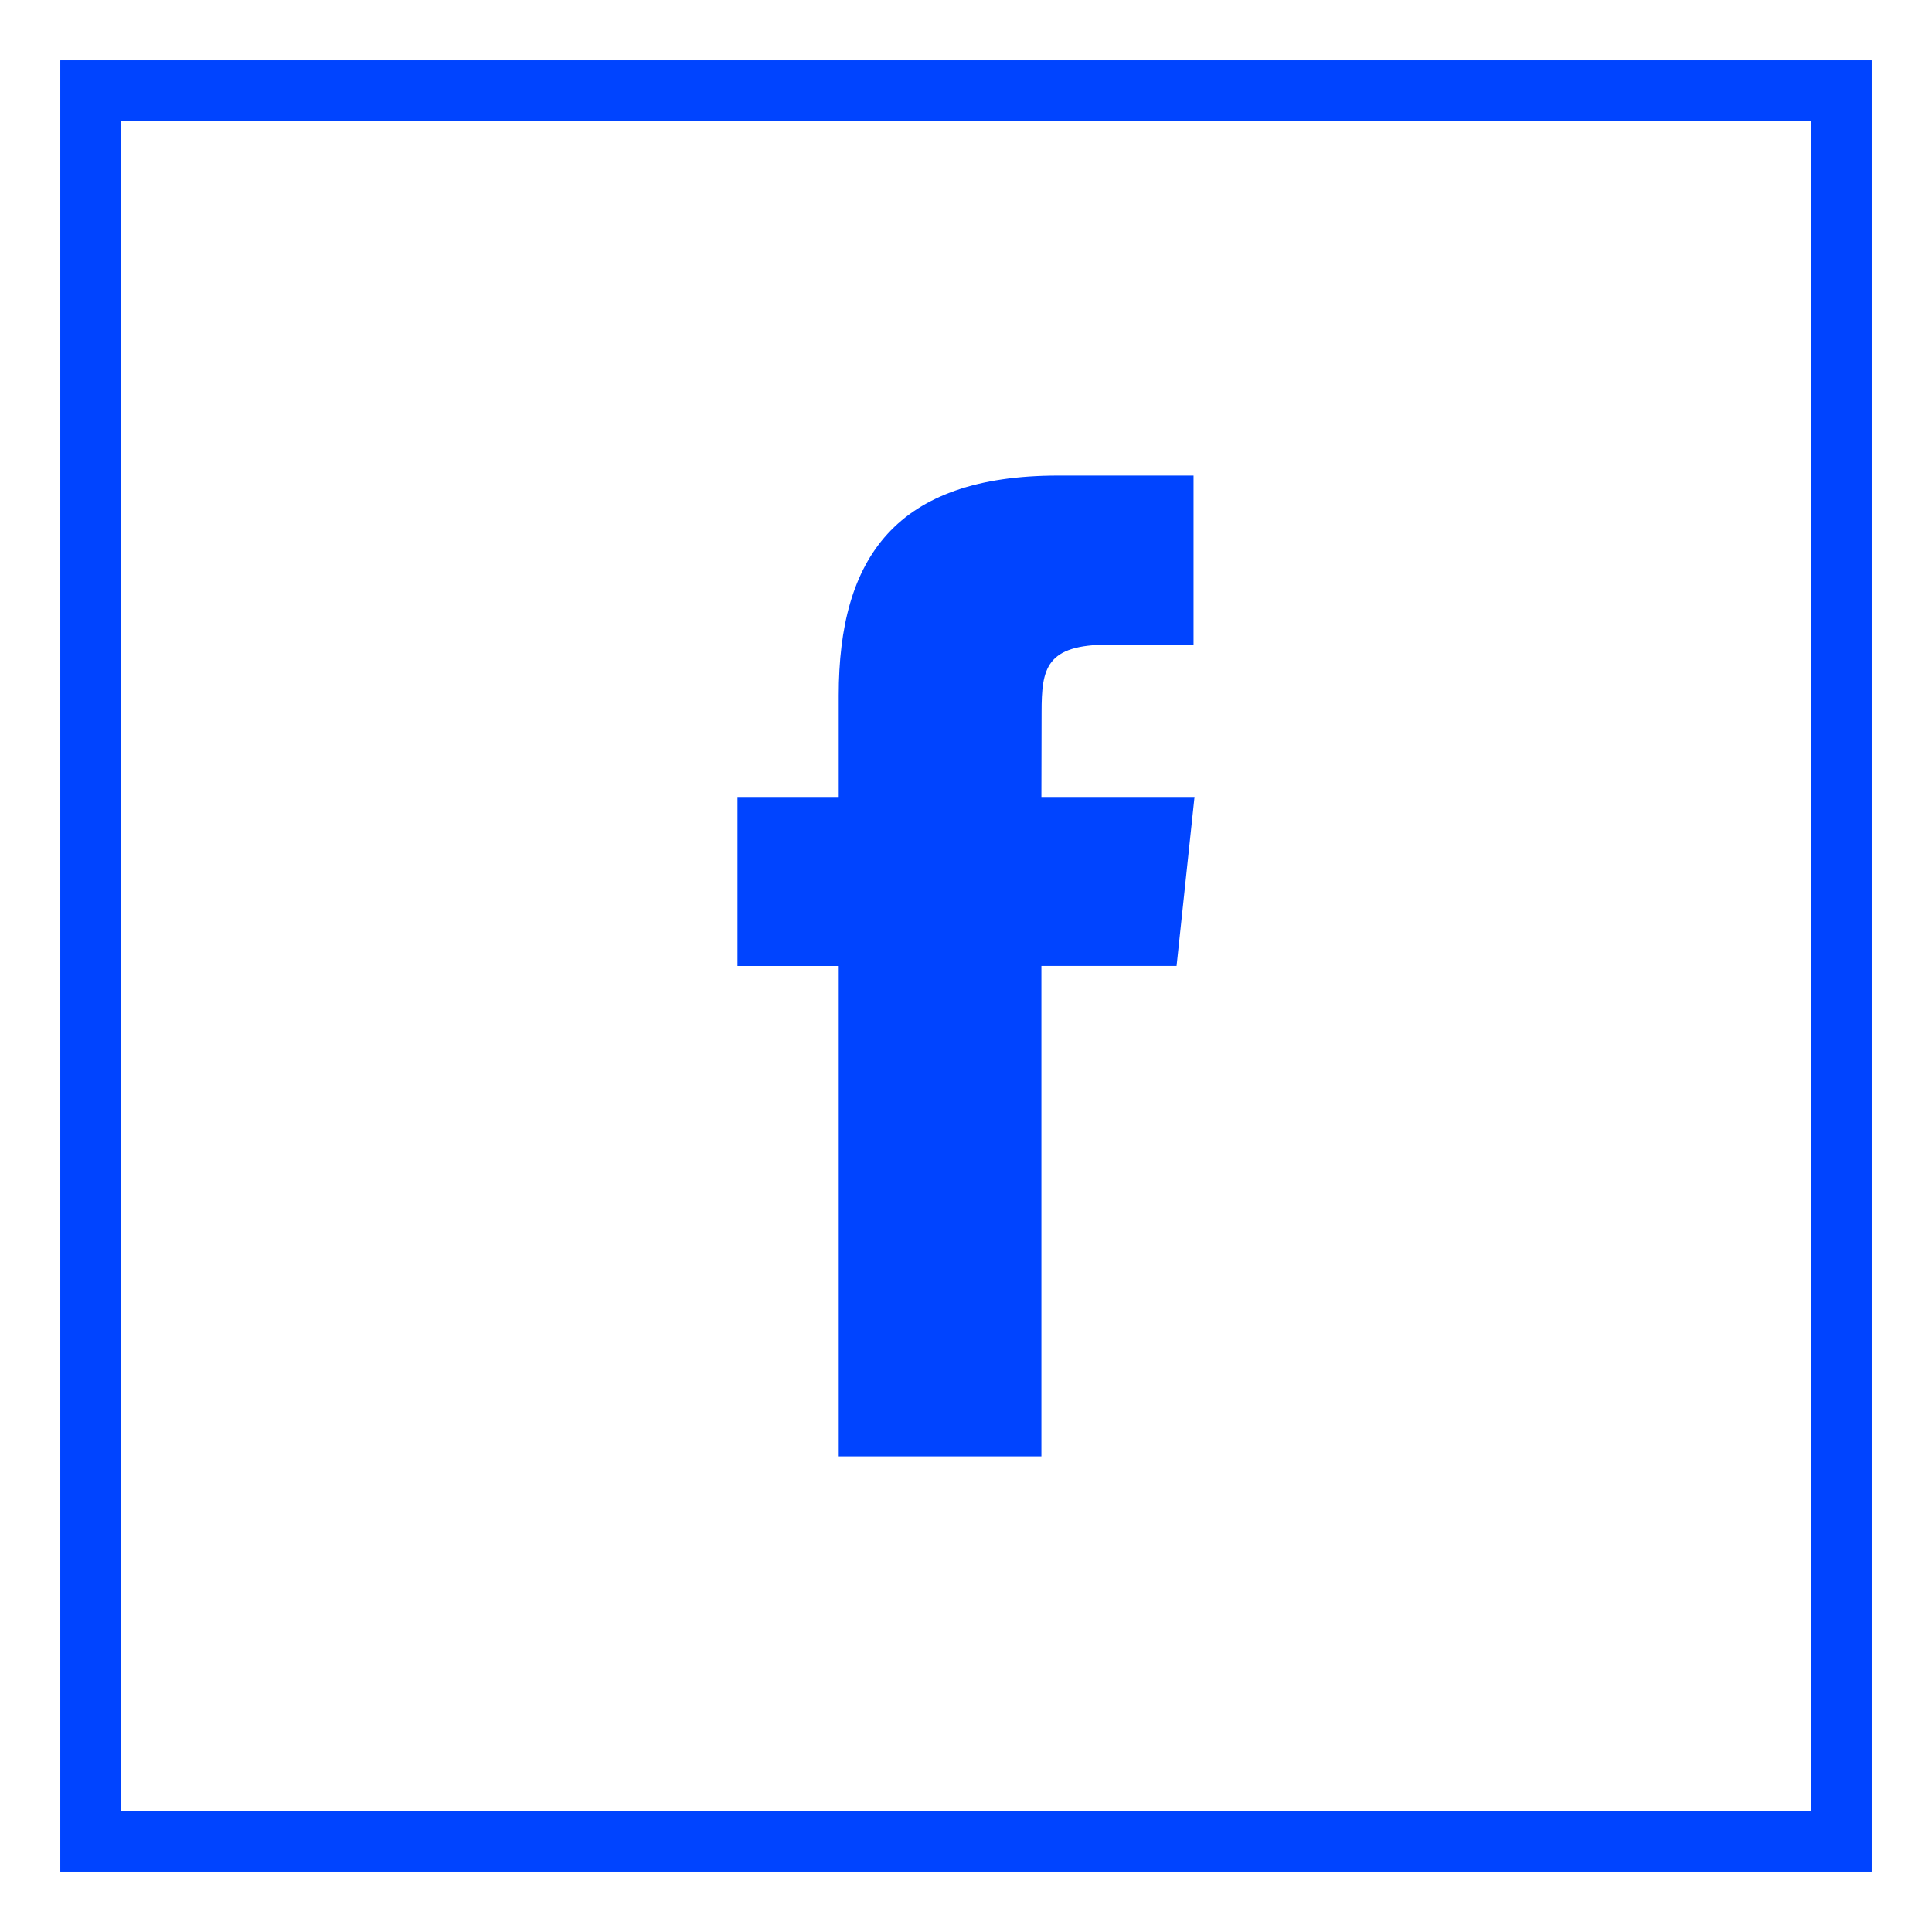
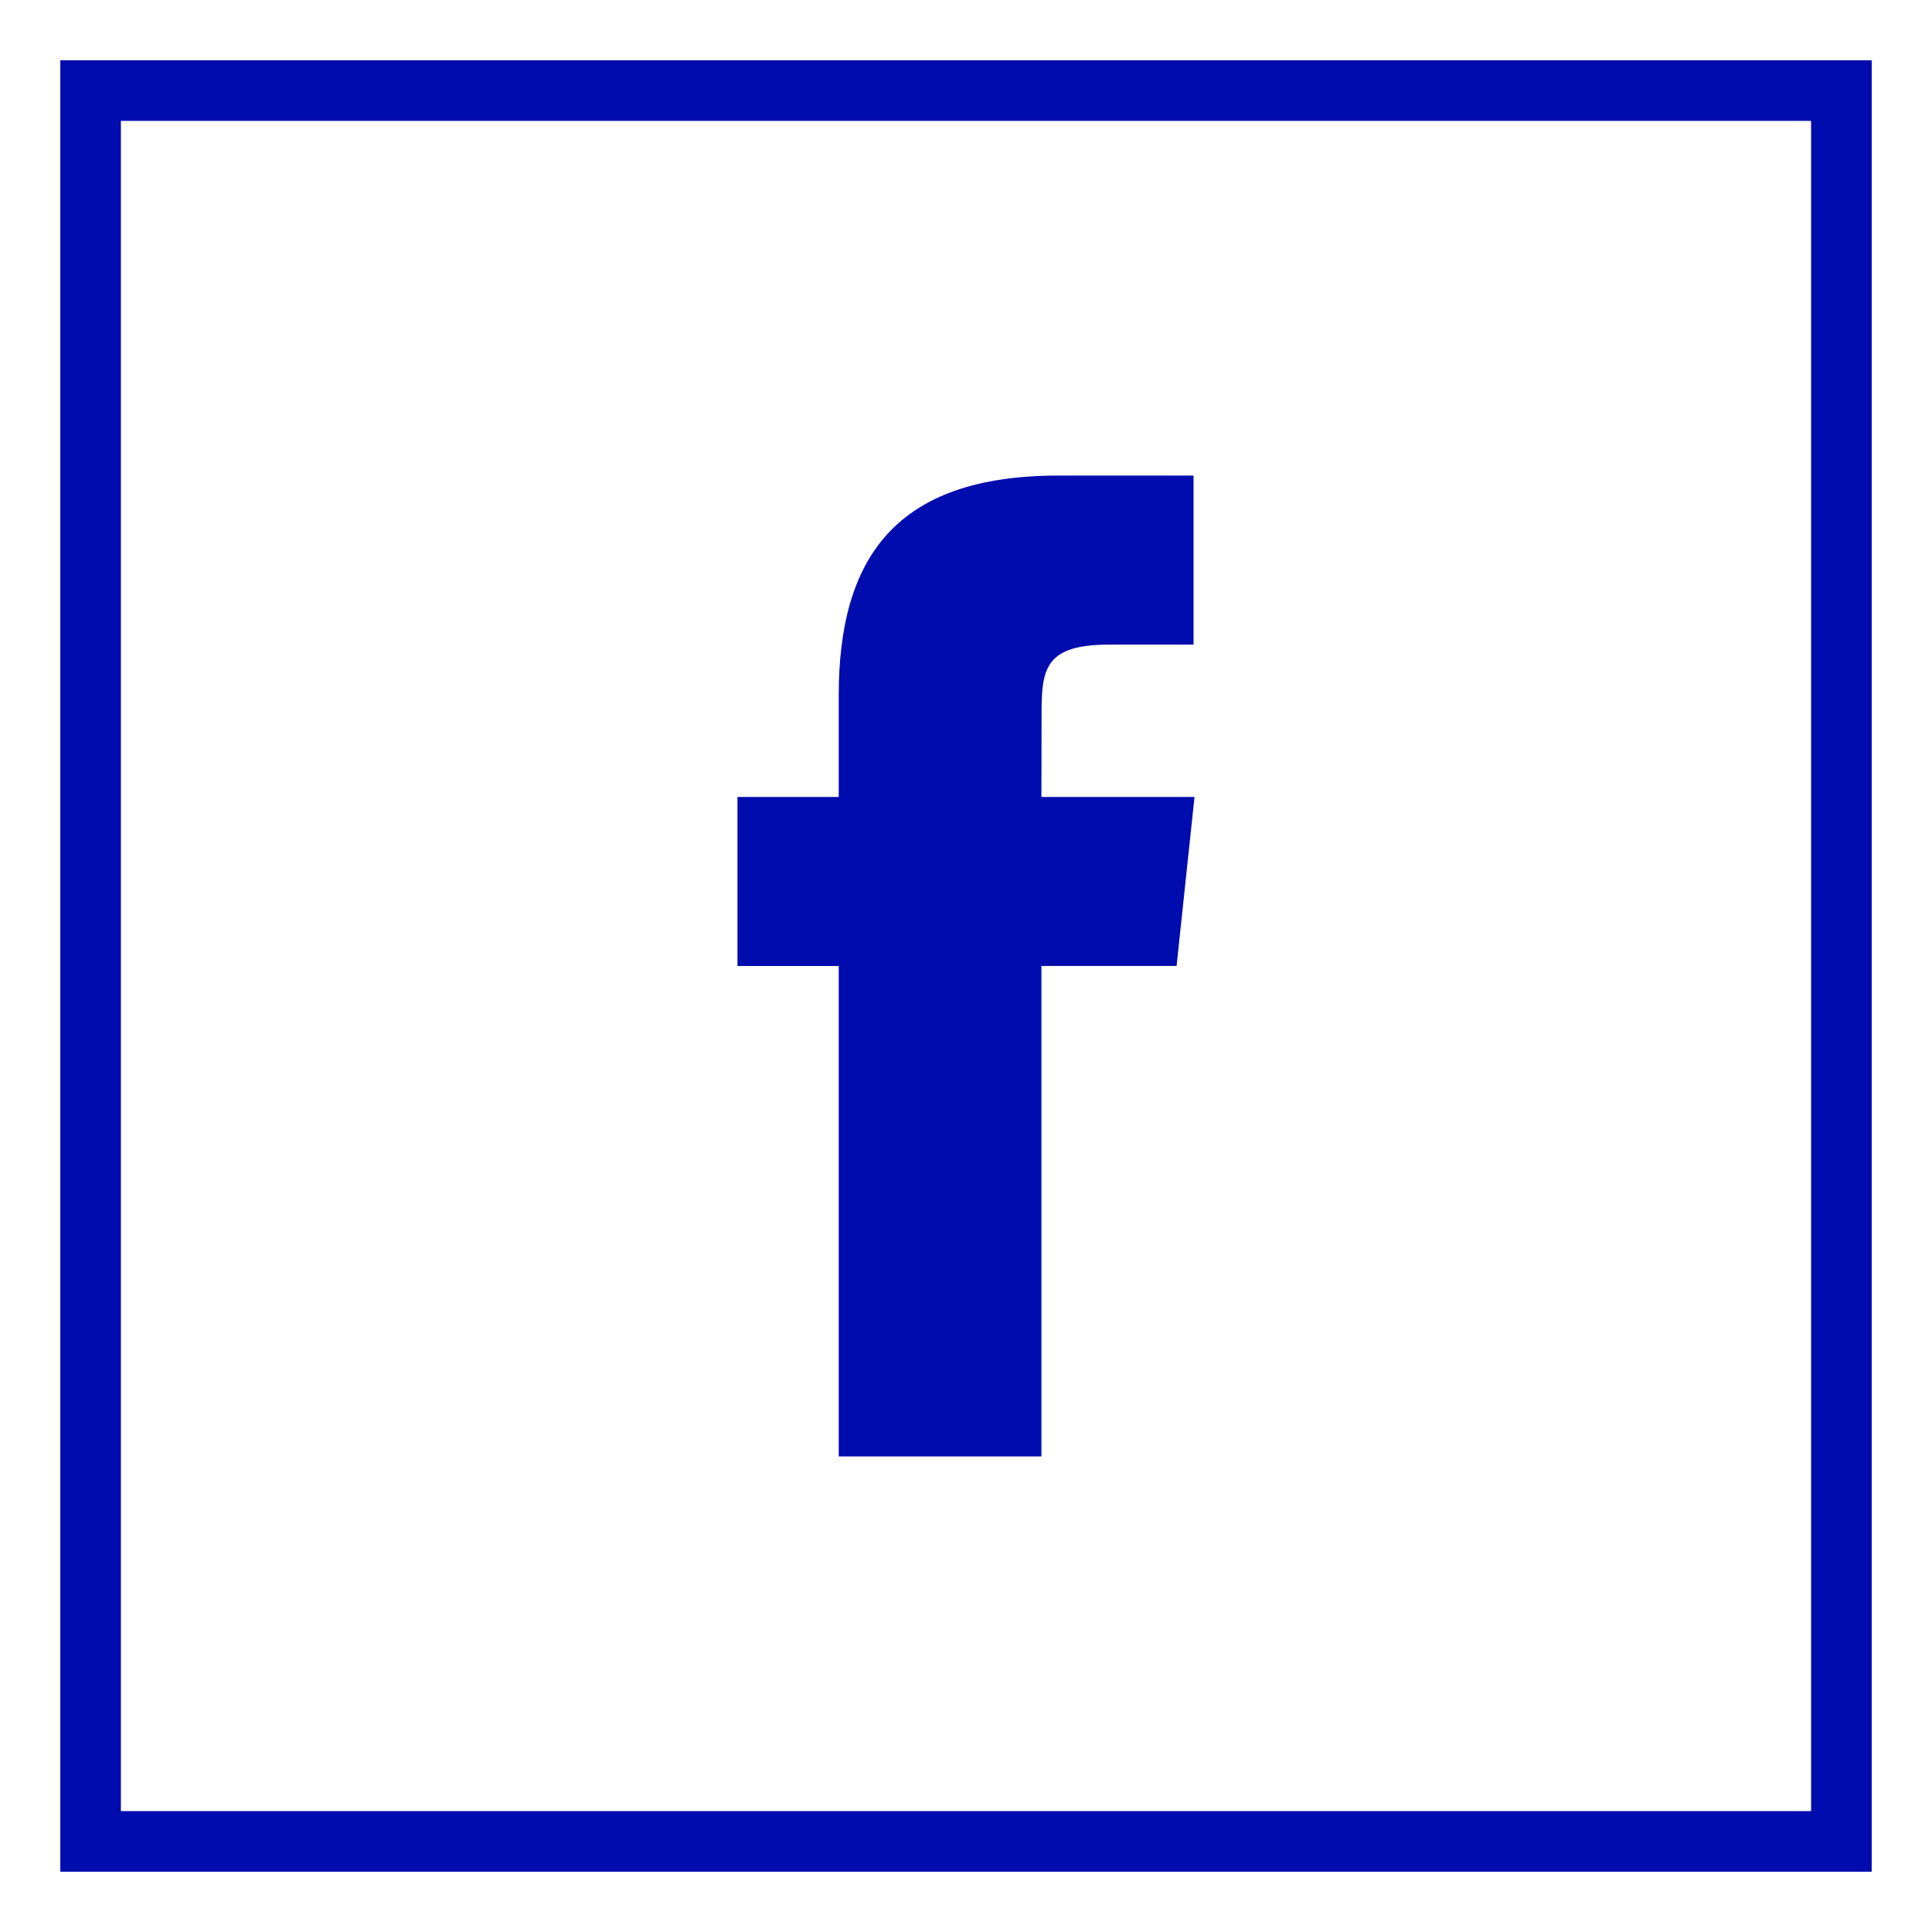
<svg xmlns="http://www.w3.org/2000/svg" enable-background="new 0 0 32 32" version="1.1" width="30px" height="30px" viewBox="0 0 32 32" xml:space="preserve">
  <g id="Line">
    <g>
-       <path d="M30,2v28H2V2H30 M31,1H1v30h30V1L31,1z" fill="#0044ff" />
-       <path d="M30,2v28H2V2H30 M31,1H1v30h30V1L31,1z" fill="#0044ff" />
+       <path d="M30,2v28H2V2H30 M31,1H1v30h30V1L31,1z" fill="#000cad" />
+       <path d="M30,2v28H2V2H30 M31,1H1v30h30V1L31,1z" fill="#000cad" />
    </g>
-     <path d="M13.892,24.123h3.357v-8.124h2.239l0.297-2.799h-2.536l0.003-1.402c0-0.73,0.07-1.121,1.117-1.121h1.4v-2.8   h-2.24c-2.69,0-3.637,1.358-3.637,3.642V13.2h-1.677V16h1.677V24.123z" fill="#0044ff" />
+     <path d="M13.892,24.123h3.357v-8.124h2.239l0.297-2.799h-2.536l0.003-1.402c0-0.73,0.07-1.121,1.117-1.121h1.4v-2.8   h-2.24c-2.69,0-3.637,1.358-3.637,3.642V13.2h-1.677V16h1.677V24.123z" fill="#000cad" />
  </g>
</svg>
